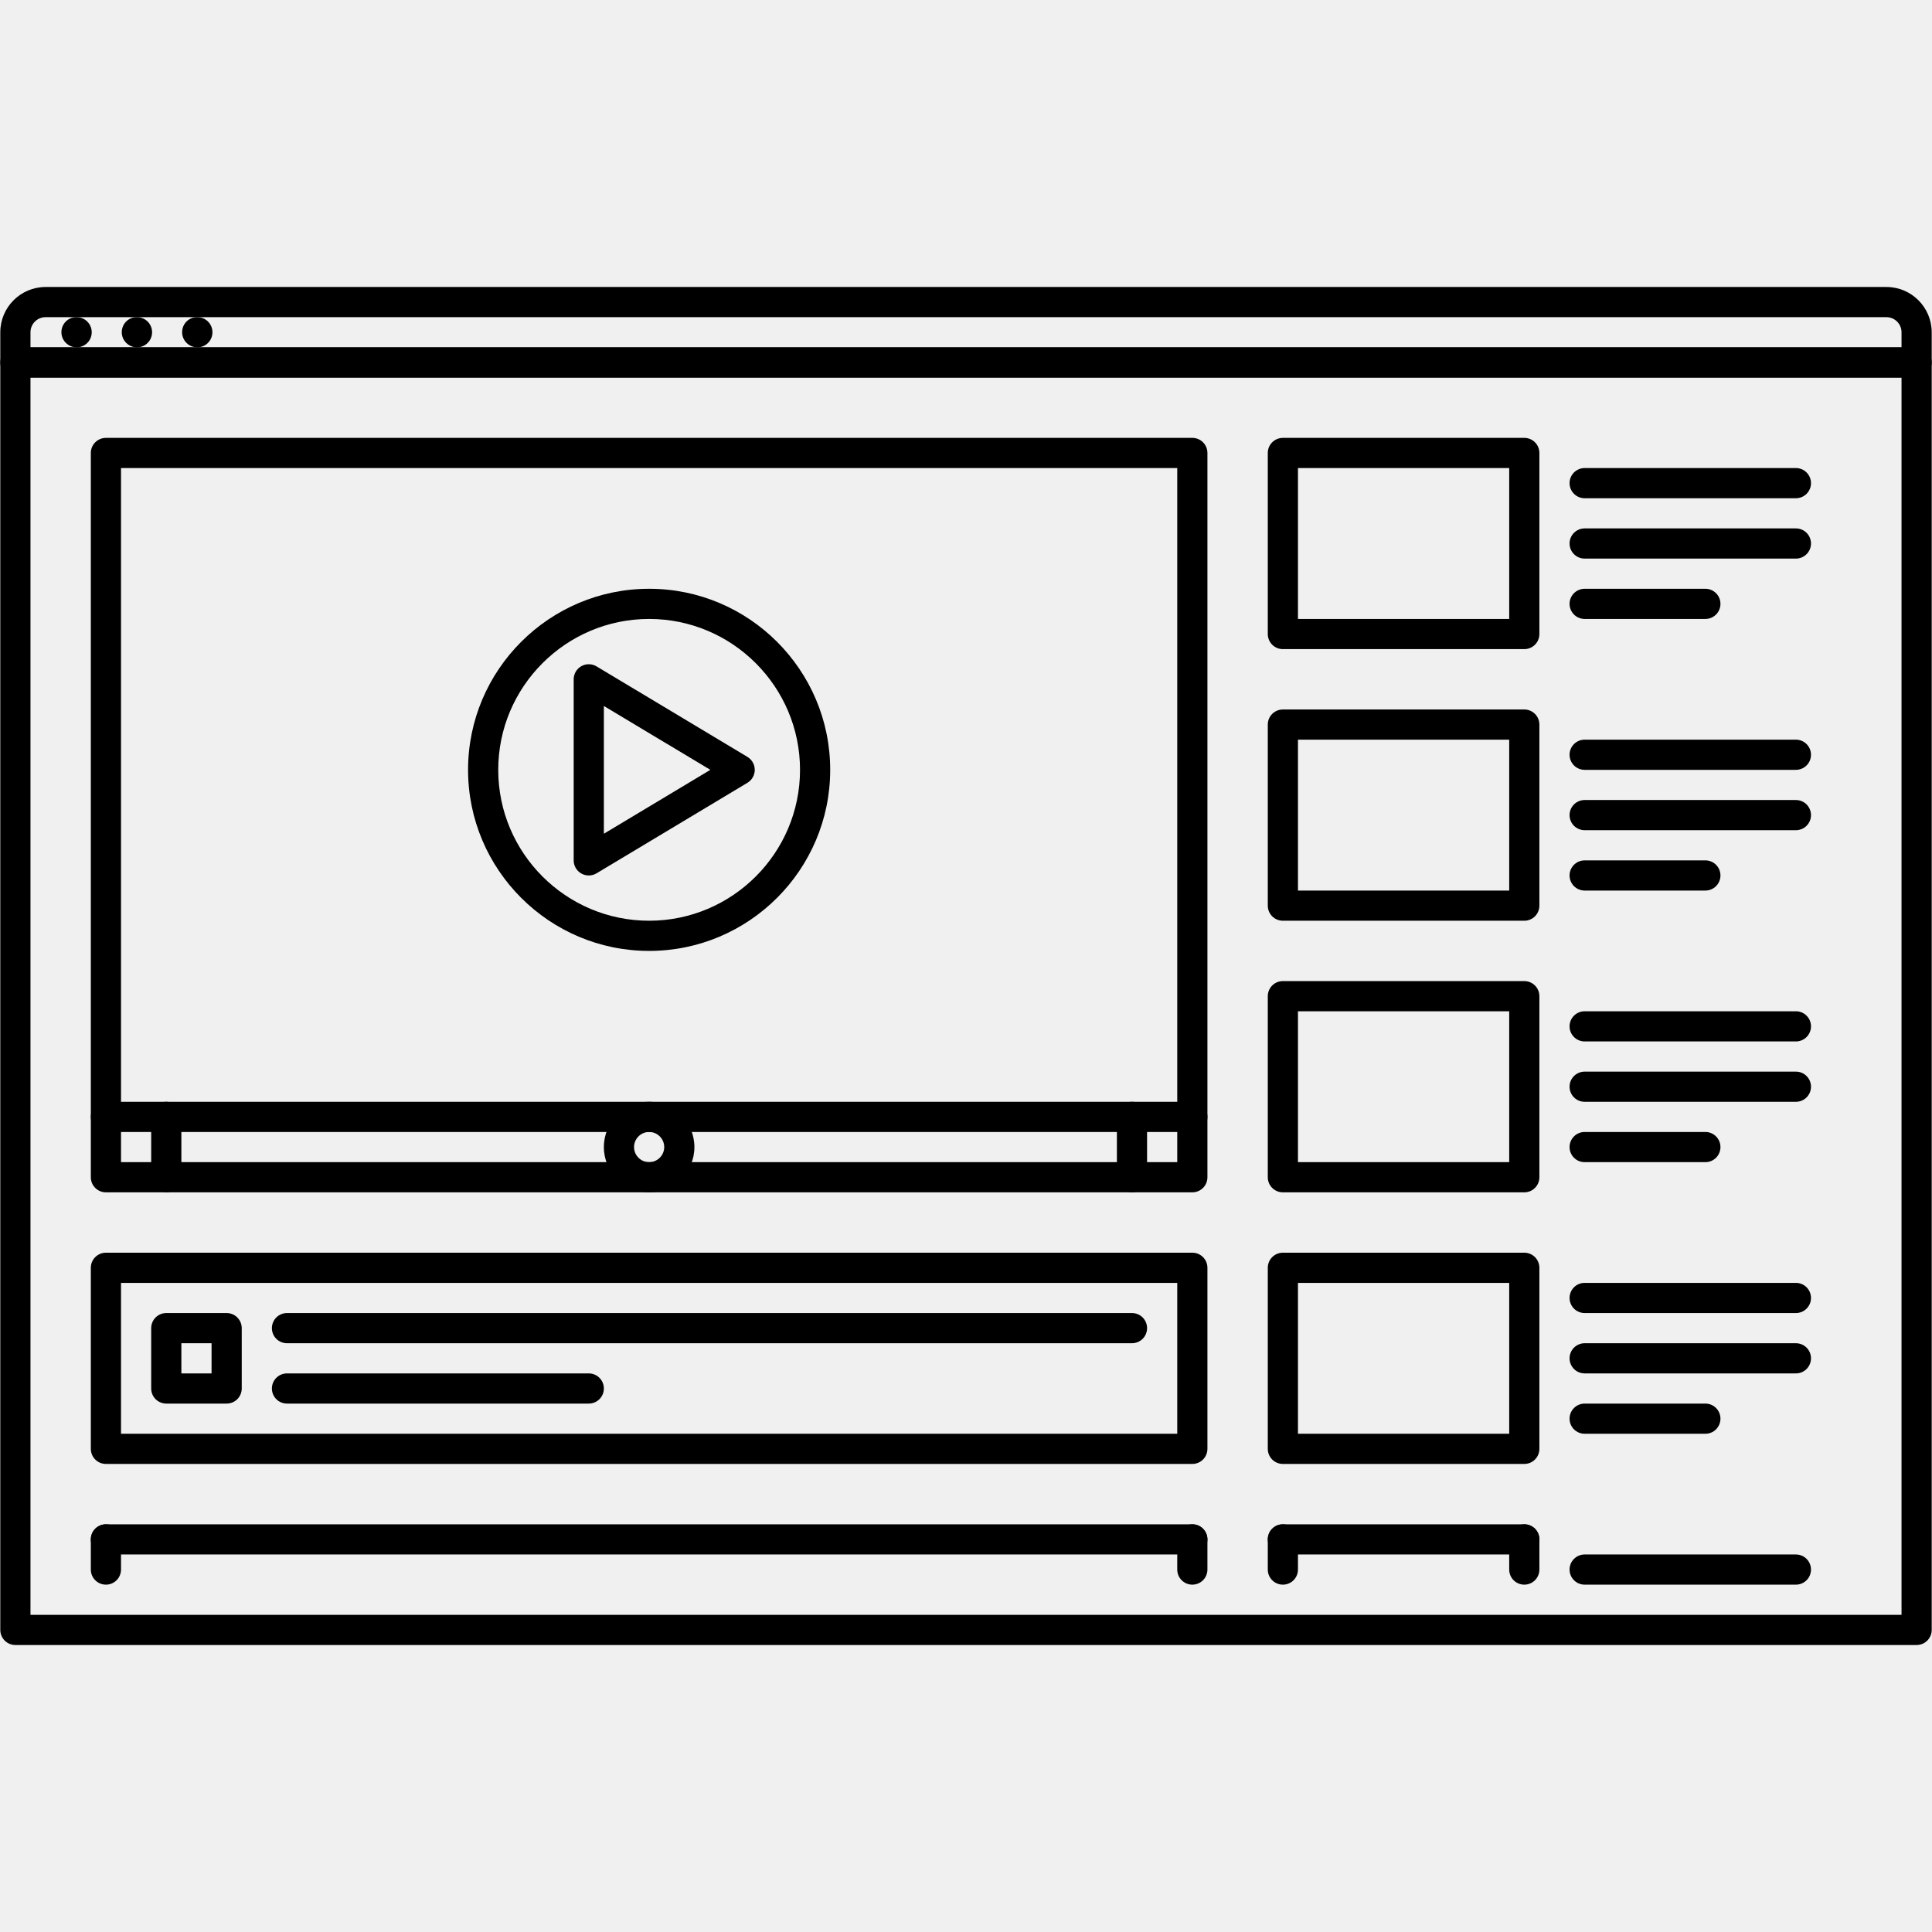
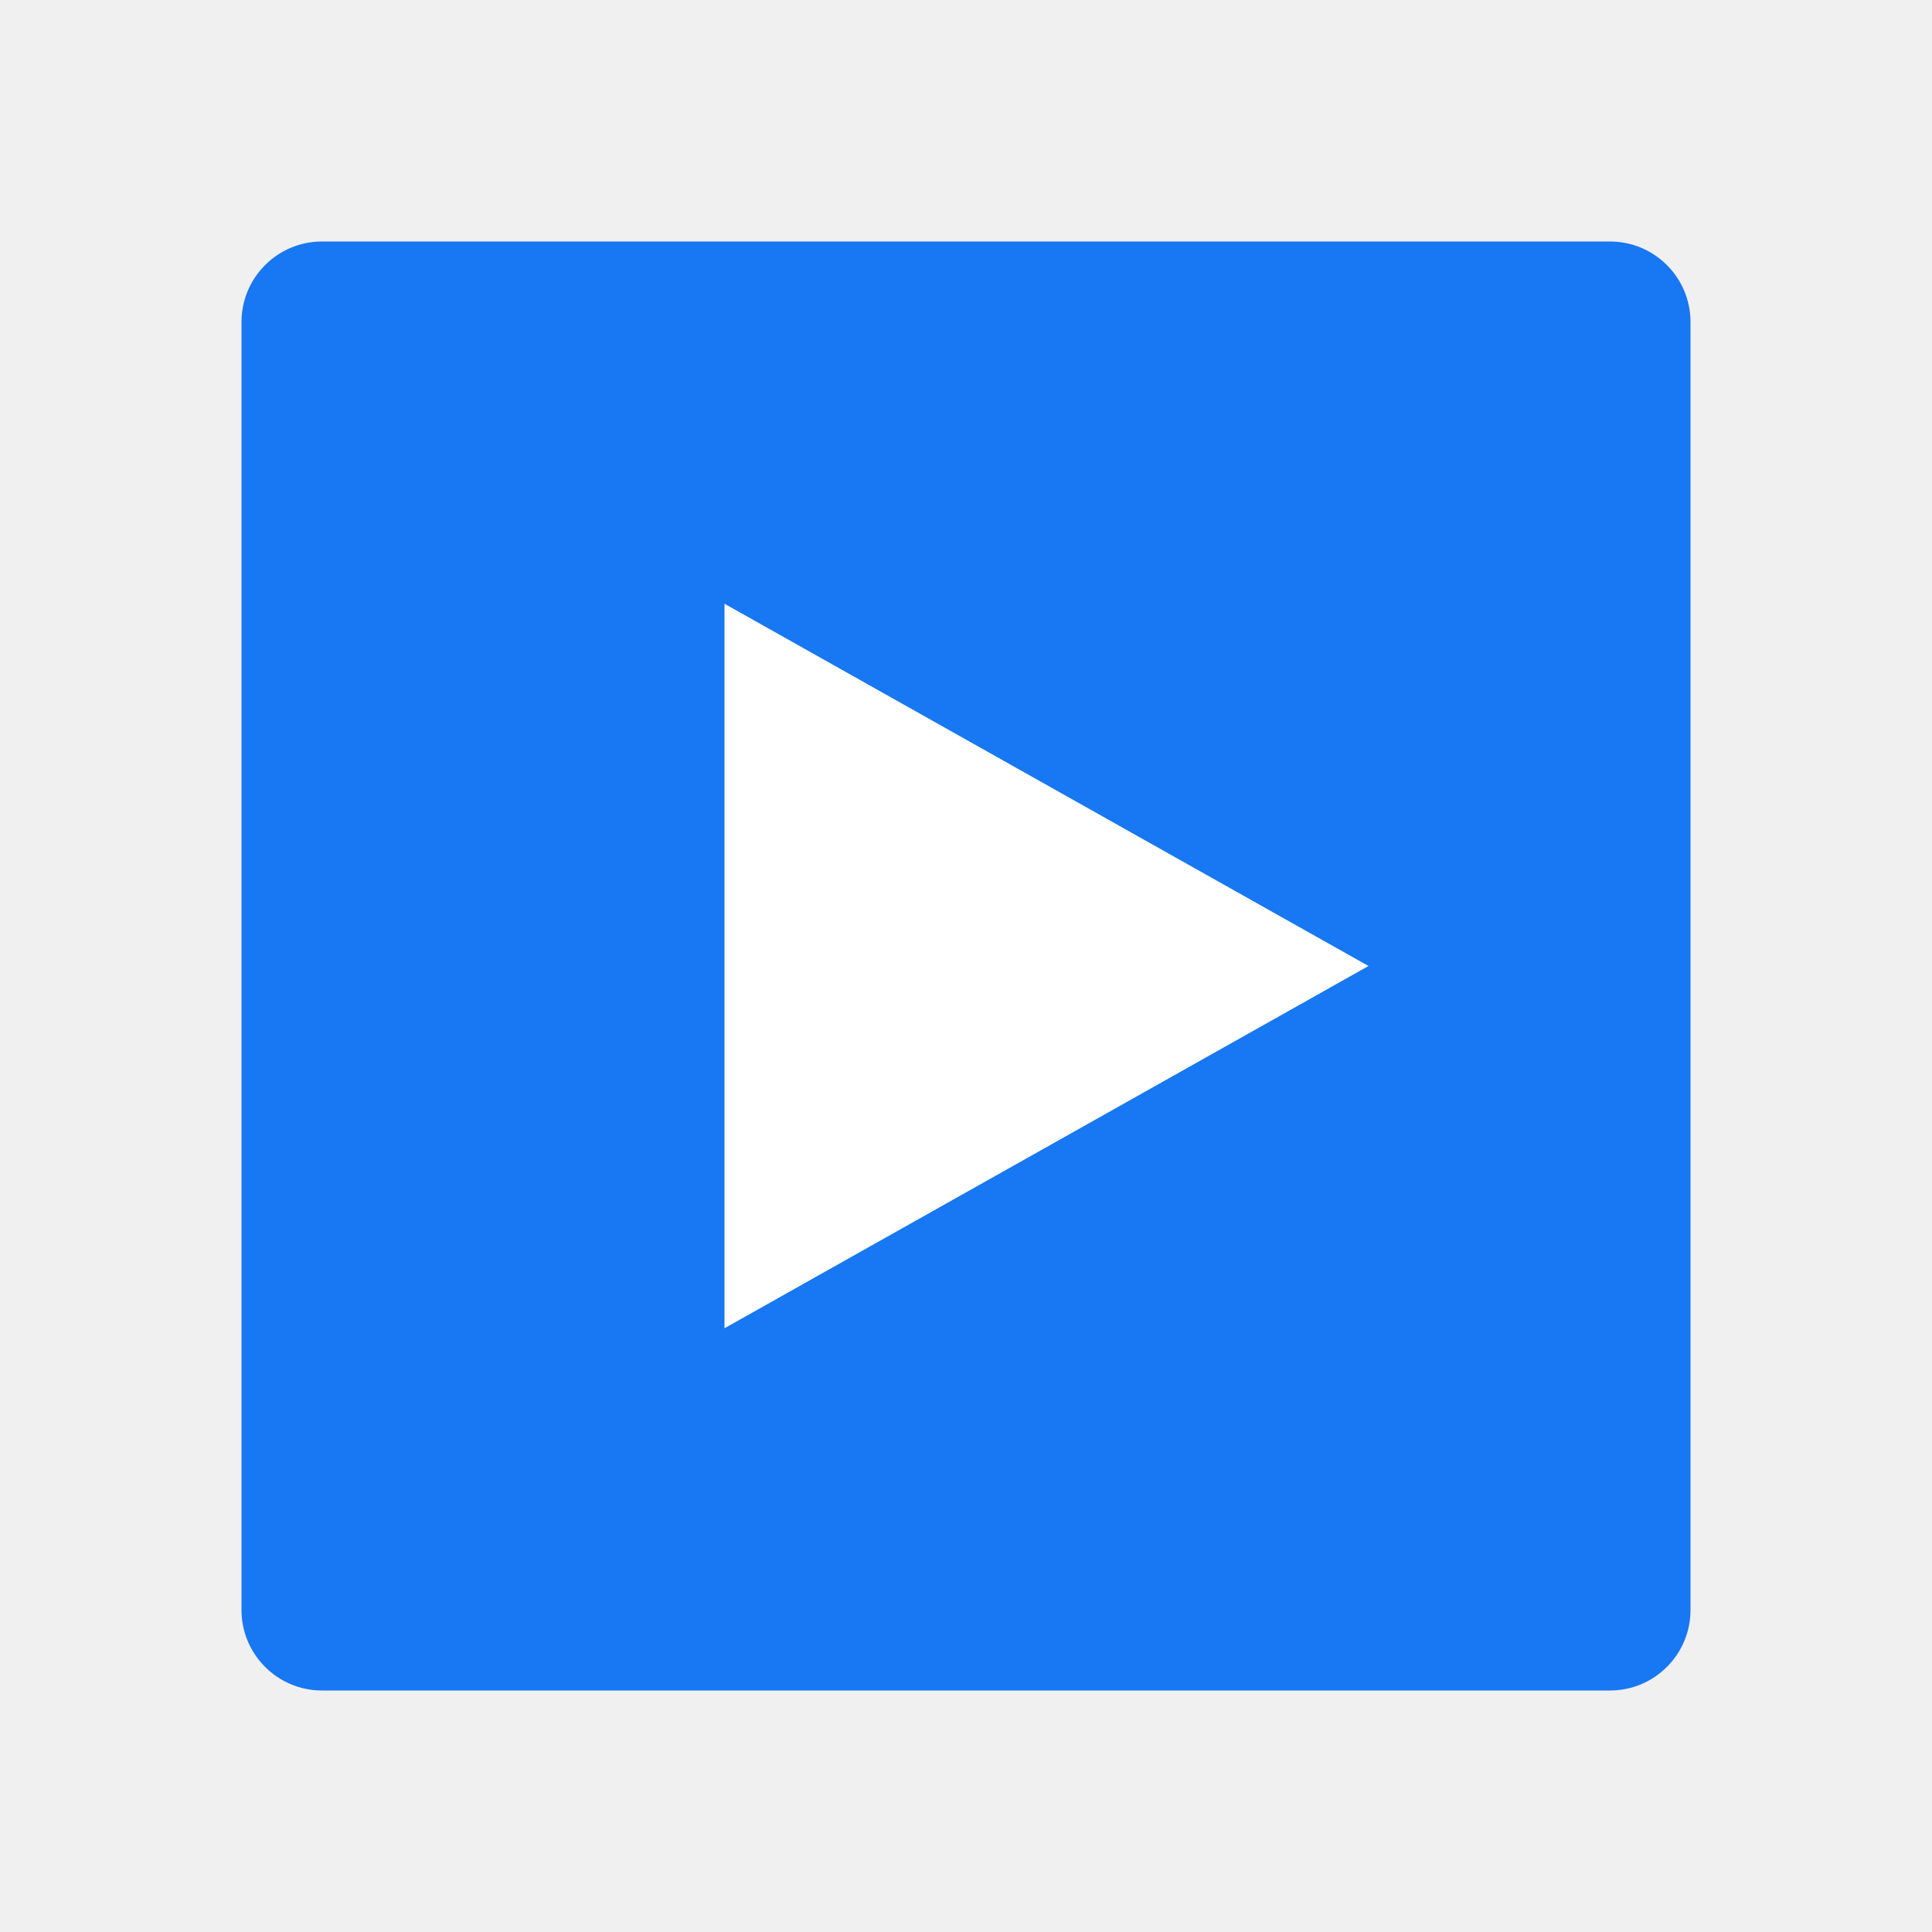
- <svg xmlns="http://www.w3.org/2000/svg" width="800px" height="800px" viewBox="0 0 1024 1024" fill="#000000" class="icon" version="1.1">
-   <path d="M40.622 184.1c-4.414 0-8.076-3.576-8.076-7.996 0-4.422 3.498-7.998 7.918-7.998h0.156a7.994 7.994 0 0 1 7.998 7.998 7.99 7.99 0 0 1-7.996 7.996zM72.612 184.1c-4.414 0-8.076-3.576-8.076-7.996 0-4.422 3.498-7.998 7.918-7.998h0.156a7.994 7.994 0 0 1 7.998 7.998 7.99 7.99 0 0 1-7.996 7.996zM104.602 184.1c-4.414 0-8.076-3.576-8.076-7.996 0-4.422 3.498-7.998 7.918-7.998h0.156a7.994 7.994 0 0 1 7.998 7.998 7.99 7.99 0 0 1-7.996 7.996z" fill="" />
-   <path d="M1015.848 200.096H8.156a7.994 7.994 0 0 1-7.998-7.998v-15.994c0-13.23 10.762-23.994 23.992-23.994h975.702c13.23 0 23.992 10.764 23.992 23.994v15.994a7.994 7.994 0 0 1-7.996 7.998zM16.152 184.1h991.696v-7.996a8.008 8.008 0 0 0-7.996-7.998H24.15a8.004 8.004 0 0 0-7.998 7.998v7.996z" fill="" />
-   <path d="M1015.848 871.89H8.156a7.994 7.994 0 0 1-7.998-7.998V192.098a7.994 7.994 0 0 1 7.998-7.998h1007.692a7.994 7.994 0 0 1 7.996 7.998v671.794a7.994 7.994 0 0 1-7.996 7.998zM16.152 855.894h991.696V200.096H16.152v655.798z" fill="" />
-   <path d="M631.964 631.962H56.14a7.994 7.994 0 0 1-7.998-7.998v-383.88a7.994 7.994 0 0 1 7.998-7.998h575.826a7.992 7.992 0 0 1 7.996 7.998v383.88a7.996 7.996 0 0 1-7.998 7.998z m-567.826-15.994h559.828V248.08H64.138v367.888z" fill="" />
-   <path d="M631.964 599.972H56.14a7.992 7.992 0 0 1-7.998-7.996 7.994 7.994 0 0 1 7.998-7.998h575.826a7.992 7.992 0 0 1 7.996 7.998 7.996 7.996 0 0 1-7.998 7.996z" fill="" />
-   <path d="M88.13 631.962a7.994 7.994 0 0 1-7.998-7.998v-31.988a7.994 7.994 0 0 1 7.998-7.998 7.994 7.994 0 0 1 7.998 7.998v31.988a7.994 7.994 0 0 1-7.998 7.998zM599.972 631.962a7.992 7.992 0 0 1-7.996-7.998v-31.988a7.992 7.992 0 0 1 7.996-7.998c4.422 0 8 3.576 8 7.998v31.988a7.994 7.994 0 0 1-8 7.998zM344.052 631.962c-13.23 0-23.992-10.762-23.992-23.992s10.762-23.992 23.992-23.992 23.992 10.762 23.992 23.992-10.762 23.992-23.992 23.992z m0-31.99c-4.412 0-7.998 3.594-7.998 7.998s3.586 7.998 7.998 7.998 7.998-3.594 7.998-7.998-3.586-7.998-7.998-7.998zM344.052 504.002c-52.922 0-95.97-43.048-95.97-95.97 0-52.92 43.048-95.97 95.97-95.97s95.97 43.05 95.97 95.97c0 52.922-43.048 95.97-95.97 95.97z m0-175.946c-44.096 0-79.976 35.878-79.976 79.974s35.88 79.976 79.976 79.976 79.976-35.88 79.976-79.976-35.88-79.974-79.976-79.974z" fill="" />
-   <path d="M312.062 464.014a8 8 0 0 1-7.998-7.996v-95.97c0-2.882 1.546-5.538 4.054-6.958a8.016 8.016 0 0 1 8.06 0.102l79.976 47.984a8 8 0 0 1 0 13.716l-79.976 47.986a8.054 8.054 0 0 1-4.116 1.136z m7.998-89.838v67.712l56.436-33.858-56.436-33.854z" fill="" />
-   <path d="M807.91 344.05h-127.96a7.99 7.99 0 0 1-7.996-7.996v-95.97a7.99 7.99 0 0 1 7.996-7.998h127.96a7.99 7.99 0 0 1 7.996 7.998v95.97a7.99 7.99 0 0 1-7.996 7.996z m-119.964-15.994h111.964V248.08h-111.964v79.976zM951.868 264.076H839.9c-4.418 0-7.996-3.578-7.996-7.998s3.578-7.998 7.996-7.998h111.968c4.418 0 7.996 3.578 7.996 7.998s-3.578 7.998-7.996 7.998zM951.868 296.066H839.9c-4.418 0-7.996-3.578-7.996-7.998s3.578-7.998 7.996-7.998h111.968c4.418 0 7.996 3.578 7.996 7.998s-3.578 7.998-7.996 7.998zM903.878 328.056h-63.98c-4.418 0-7.996-3.578-7.996-7.998s3.578-7.998 7.996-7.998h63.98c4.422 0 8 3.578 8 7.998s-3.578 7.998-8 7.998z" fill="" />
-   <path d="M807.91 488.008h-127.96a7.992 7.992 0 0 1-7.996-7.998V384.04a7.992 7.992 0 0 1 7.996-7.998h127.96a7.992 7.992 0 0 1 7.996 7.998v95.97a7.992 7.992 0 0 1-7.996 7.998z m-119.964-15.996h111.964v-79.974h-111.964v79.974zM951.868 408.032H839.9a7.992 7.992 0 0 1-7.996-7.996 7.992 7.992 0 0 1 7.996-7.998h111.968a7.992 7.992 0 0 1 7.996 7.998 7.992 7.992 0 0 1-7.996 7.996zM951.868 440.022H839.9a7.992 7.992 0 0 1-7.996-7.998 7.992 7.992 0 0 1 7.996-7.996h111.968a7.992 7.992 0 0 1 7.996 7.996 7.992 7.992 0 0 1-7.996 7.998zM903.878 472.012h-63.98a7.992 7.992 0 0 1-7.996-7.998 7.992 7.992 0 0 1 7.996-7.996h63.98c4.422 0 8 3.576 8 7.996a7.994 7.994 0 0 1-8 7.998z" fill="" />
-   <path d="M807.91 631.962h-127.96a7.99 7.99 0 0 1-7.996-7.998v-95.968a7.99 7.99 0 0 1 7.996-7.998h127.96a7.99 7.99 0 0 1 7.996 7.998v95.968a7.99 7.99 0 0 1-7.996 7.998z m-119.964-15.994h111.964v-79.976h-111.964v79.976zM951.868 551.988H839.9c-4.418 0-7.996-3.578-7.996-7.998s3.578-7.998 7.996-7.998h111.968c4.418 0 7.996 3.578 7.996 7.998s-3.578 7.998-7.996 7.998zM951.868 583.978H839.9c-4.418 0-7.996-3.578-7.996-7.998s3.578-7.998 7.996-7.998h111.968c4.418 0 7.996 3.578 7.996 7.998s-3.578 7.998-7.996 7.998zM903.878 615.968h-63.98c-4.418 0-7.996-3.578-7.996-7.998s3.578-7.998 7.996-7.998h63.98c4.422 0 8 3.578 8 7.998s-3.578 7.998-8 7.998z" fill="" />
-   <path d="M807.91 775.918h-127.96a7.99 7.99 0 0 1-7.996-7.996v-95.97a7.992 7.992 0 0 1 7.996-7.998h127.96a7.992 7.992 0 0 1 7.996 7.998v95.97a7.99 7.99 0 0 1-7.996 7.996z m-119.964-15.994h111.964v-79.974h-111.964v79.974zM951.868 695.944H839.9a7.992 7.992 0 0 1-7.996-7.998 7.992 7.992 0 0 1 7.996-7.996h111.968a7.992 7.992 0 0 1 7.996 7.996 7.992 7.992 0 0 1-7.996 7.998zM951.868 727.934H839.9a7.992 7.992 0 0 1-7.996-7.996 7.992 7.992 0 0 1 7.996-7.998h111.968a7.992 7.992 0 0 1 7.996 7.998 7.992 7.992 0 0 1-7.996 7.996zM903.878 759.924h-63.98a7.992 7.992 0 0 1-7.996-7.998 7.992 7.992 0 0 1 7.996-7.996h63.98c4.422 0 8 3.576 8 7.996a7.994 7.994 0 0 1-8 7.998z" fill="" />
-   <path d="M951.868 839.898H839.9a7.992 7.992 0 0 1-7.996-7.996 7.992 7.992 0 0 1 7.996-7.998h111.968a7.992 7.992 0 0 1 7.996 7.998 7.992 7.992 0 0 1-7.996 7.996z" fill="" />
-   <path d="M631.964 775.918H56.14a7.992 7.992 0 0 1-7.998-7.996v-95.97a7.994 7.994 0 0 1 7.998-7.998h575.826a7.994 7.994 0 0 1 7.996 7.998v95.97a7.996 7.996 0 0 1-7.998 7.996z m-567.826-15.994h559.828v-79.974H64.138v79.974z" fill="" />
-   <path d="M599.972 711.94H152.11a7.994 7.994 0 0 1-7.998-7.998 7.994 7.994 0 0 1 7.998-7.998h447.862c4.422 0 8 3.576 8 7.998a7.994 7.994 0 0 1-8 7.998z" fill="" />
-   <path d="M312.062 743.93H152.11c-4.42 0-7.998-3.578-7.998-7.998s3.578-7.998 7.998-7.998h159.952c4.42 0 7.998 3.578 7.998 7.998s-3.578 7.998-7.998 7.998z" fill="" />
-   <path d="M120.128 743.93H88.13a7.994 7.994 0 0 1-7.998-7.998v-31.99a7.994 7.994 0 0 1 7.998-7.998h31.998a7.994 7.994 0 0 1 7.998 7.998v31.99a7.994 7.994 0 0 1-7.998 7.998z m-24-15.996h16.002v-15.994h-16.002v15.994z" fill="" />
-   <path d="M56.14 839.898a7.992 7.992 0 0 1-7.998-7.996v-15.996a7.992 7.992 0 0 1 7.998-7.996 7.992 7.992 0 0 1 7.998 7.996v15.996a7.992 7.992 0 0 1-7.998 7.996z" fill="" />
-   <path d="M631.964 823.904H56.14a7.994 7.994 0 0 1-7.998-7.998 7.992 7.992 0 0 1 7.998-7.996h575.826a7.992 7.992 0 0 1 7.996 7.996 7.996 7.996 0 0 1-7.998 7.998z" fill="" />
-   <path d="M631.964 839.898c-4.422 0-8-3.576-8-7.996v-15.996a7.994 7.994 0 0 1 8-7.996 7.992 7.992 0 0 1 7.996 7.996v15.996a7.992 7.992 0 0 1-7.996 7.996z" fill="" />
-   <path d="M679.95 839.898a7.99 7.99 0 0 1-7.996-7.996v-15.996c0-4.42 3.574-7.996 7.996-7.996s7.996 3.576 7.996 7.996v15.996a7.99 7.99 0 0 1-7.996 7.996z" fill="" />
-   <path d="M807.91 823.904h-127.96a7.99 7.99 0 0 1-7.996-7.998 7.99 7.99 0 0 1 7.996-7.996h127.96a7.99 7.99 0 0 1 7.996 7.996 7.99 7.99 0 0 1-7.996 7.998z" fill="" />
-   <path d="M807.91 839.898c-4.422 0-8-3.576-8-7.996v-15.996c0-4.42 3.578-7.996 8-7.996s7.996 3.576 7.996 7.996v15.996a7.99 7.99 0 0 1-7.996 7.996z" fill="" />
+ <svg xmlns="http://www.w3.org/2000/svg" width="24" height="24" viewBox="0 0 24 24" fill="none">
+   <path d="M3 4C3 3.448 3.448 3 4 3H20C20.552 3 21 3.448 21 4V20C21 20.552 20.552 21 20 21H4C3.448 21 3 20.552 3 20V4Z" fill="#1877F2" />
+   <path d="M9 16.5V7.5L17 12L9 16.5Z" fill="white" />
</svg>
